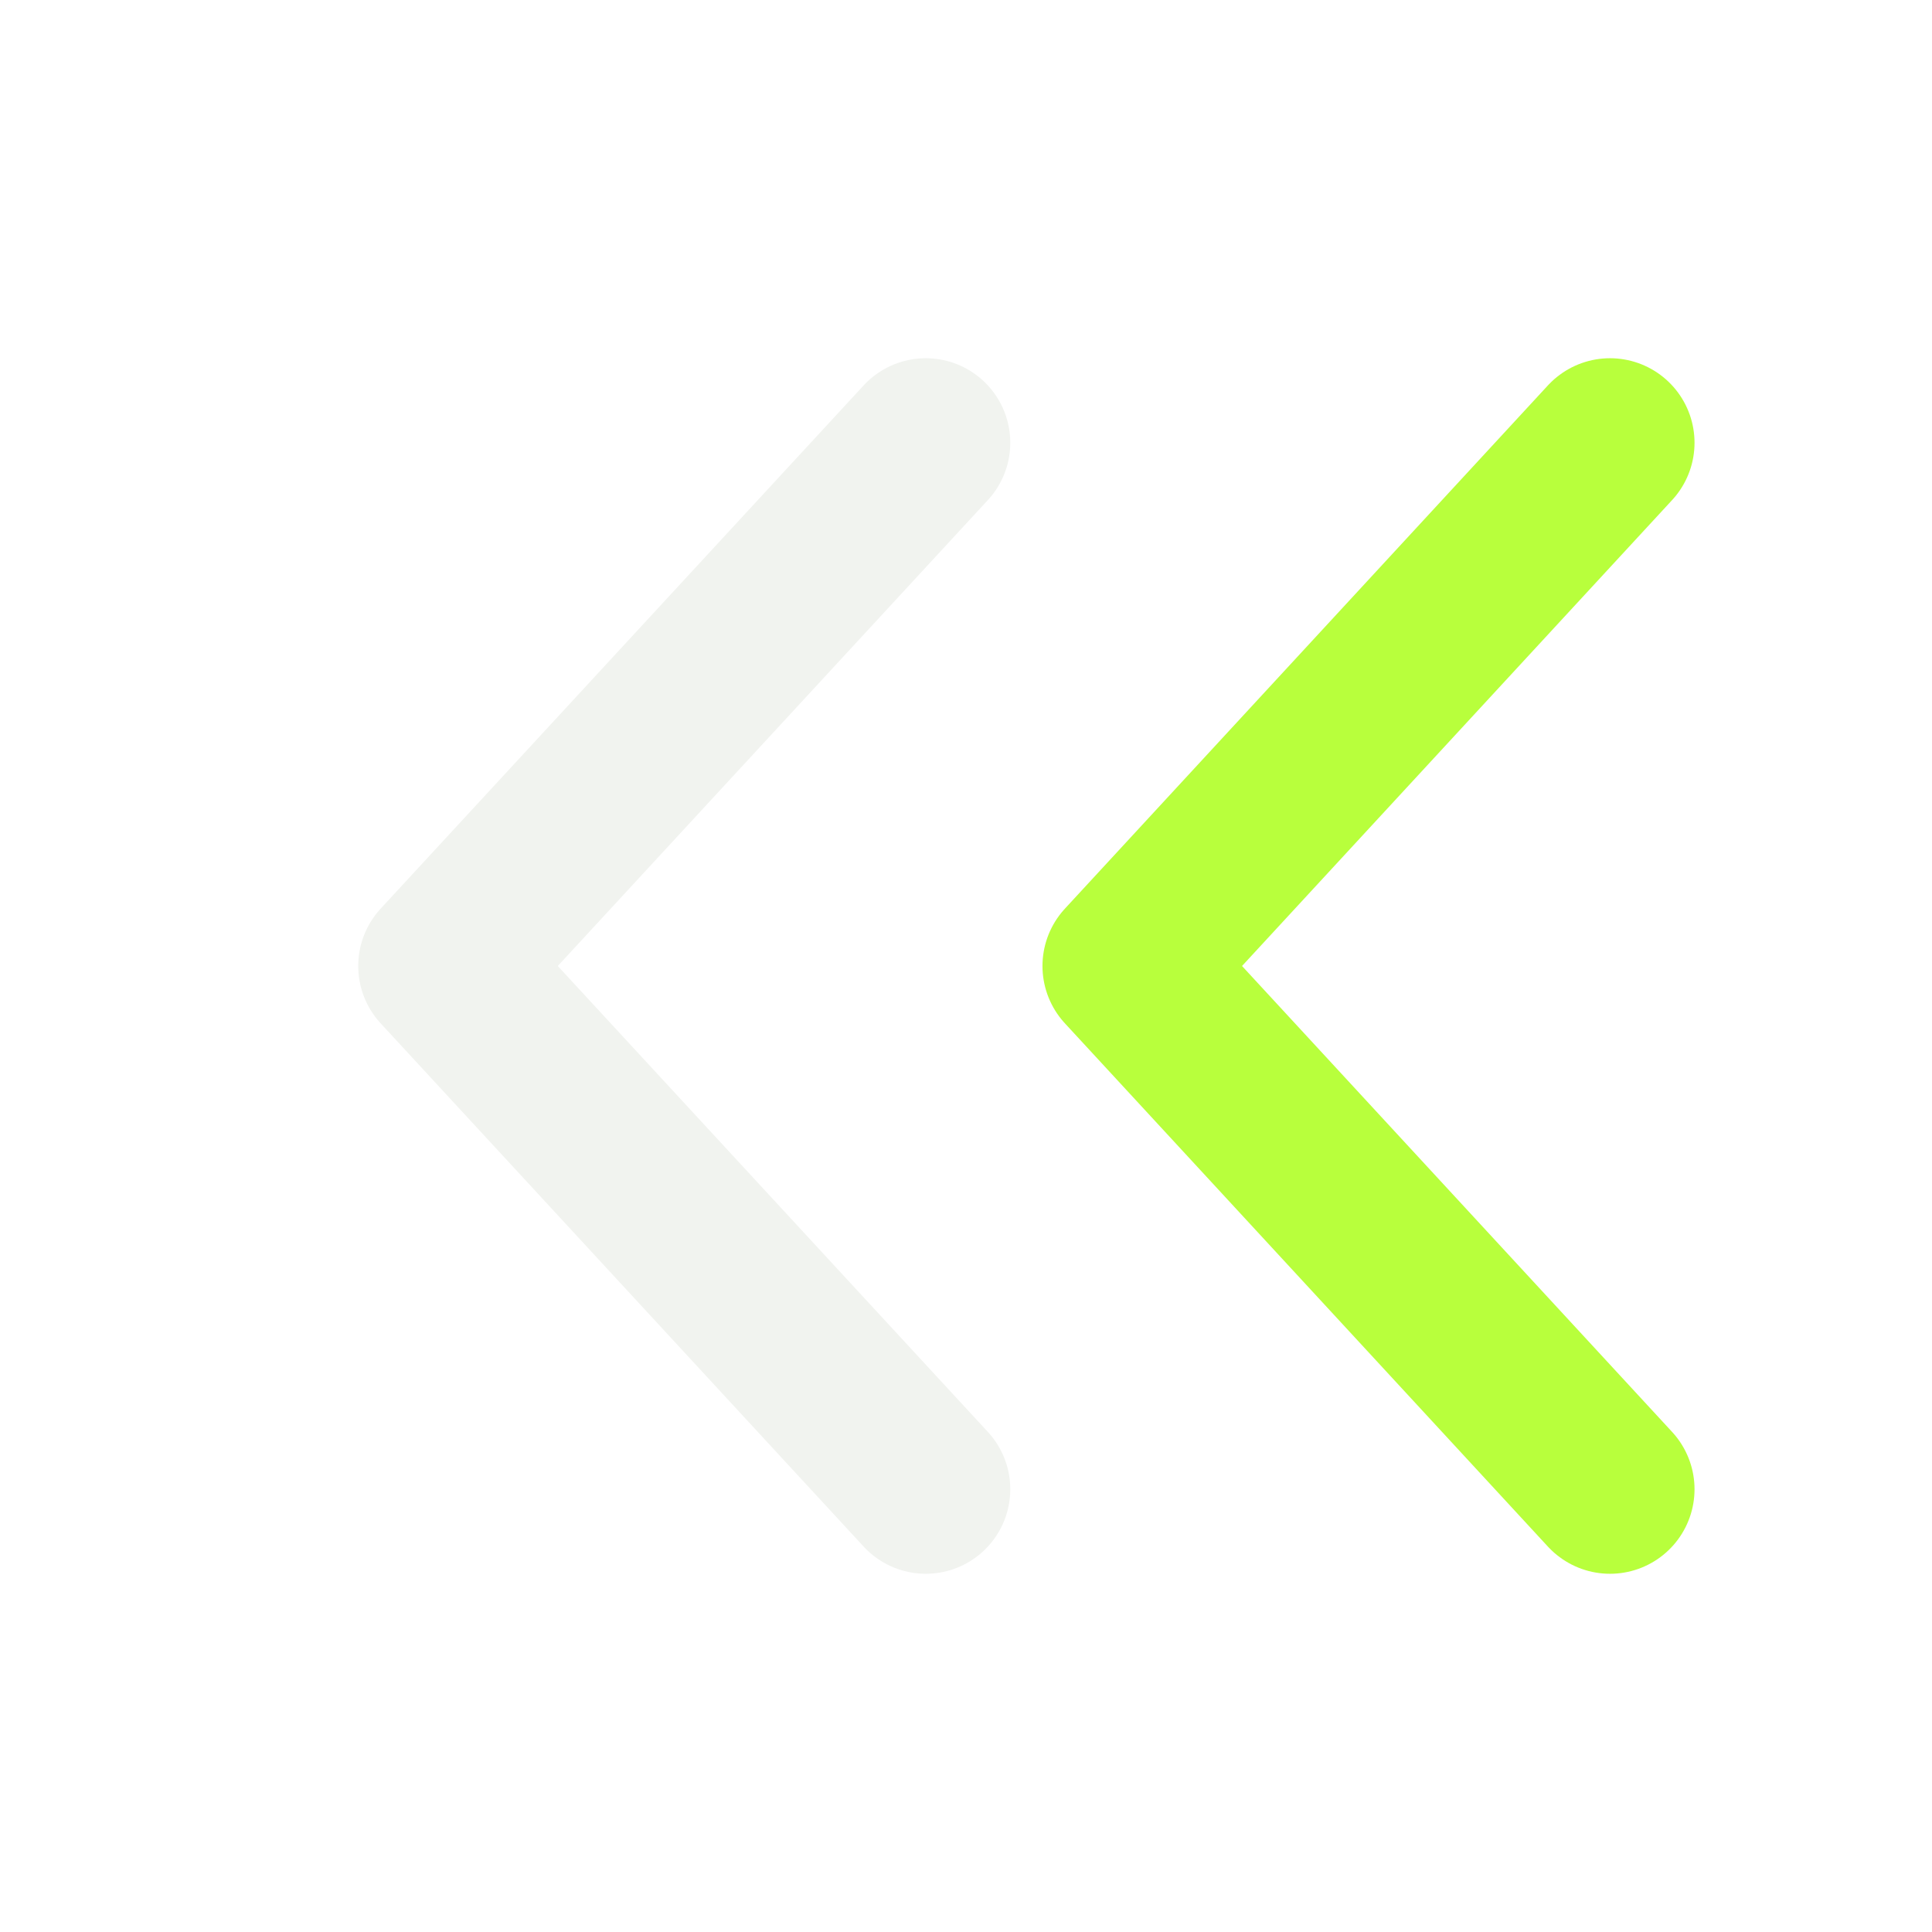
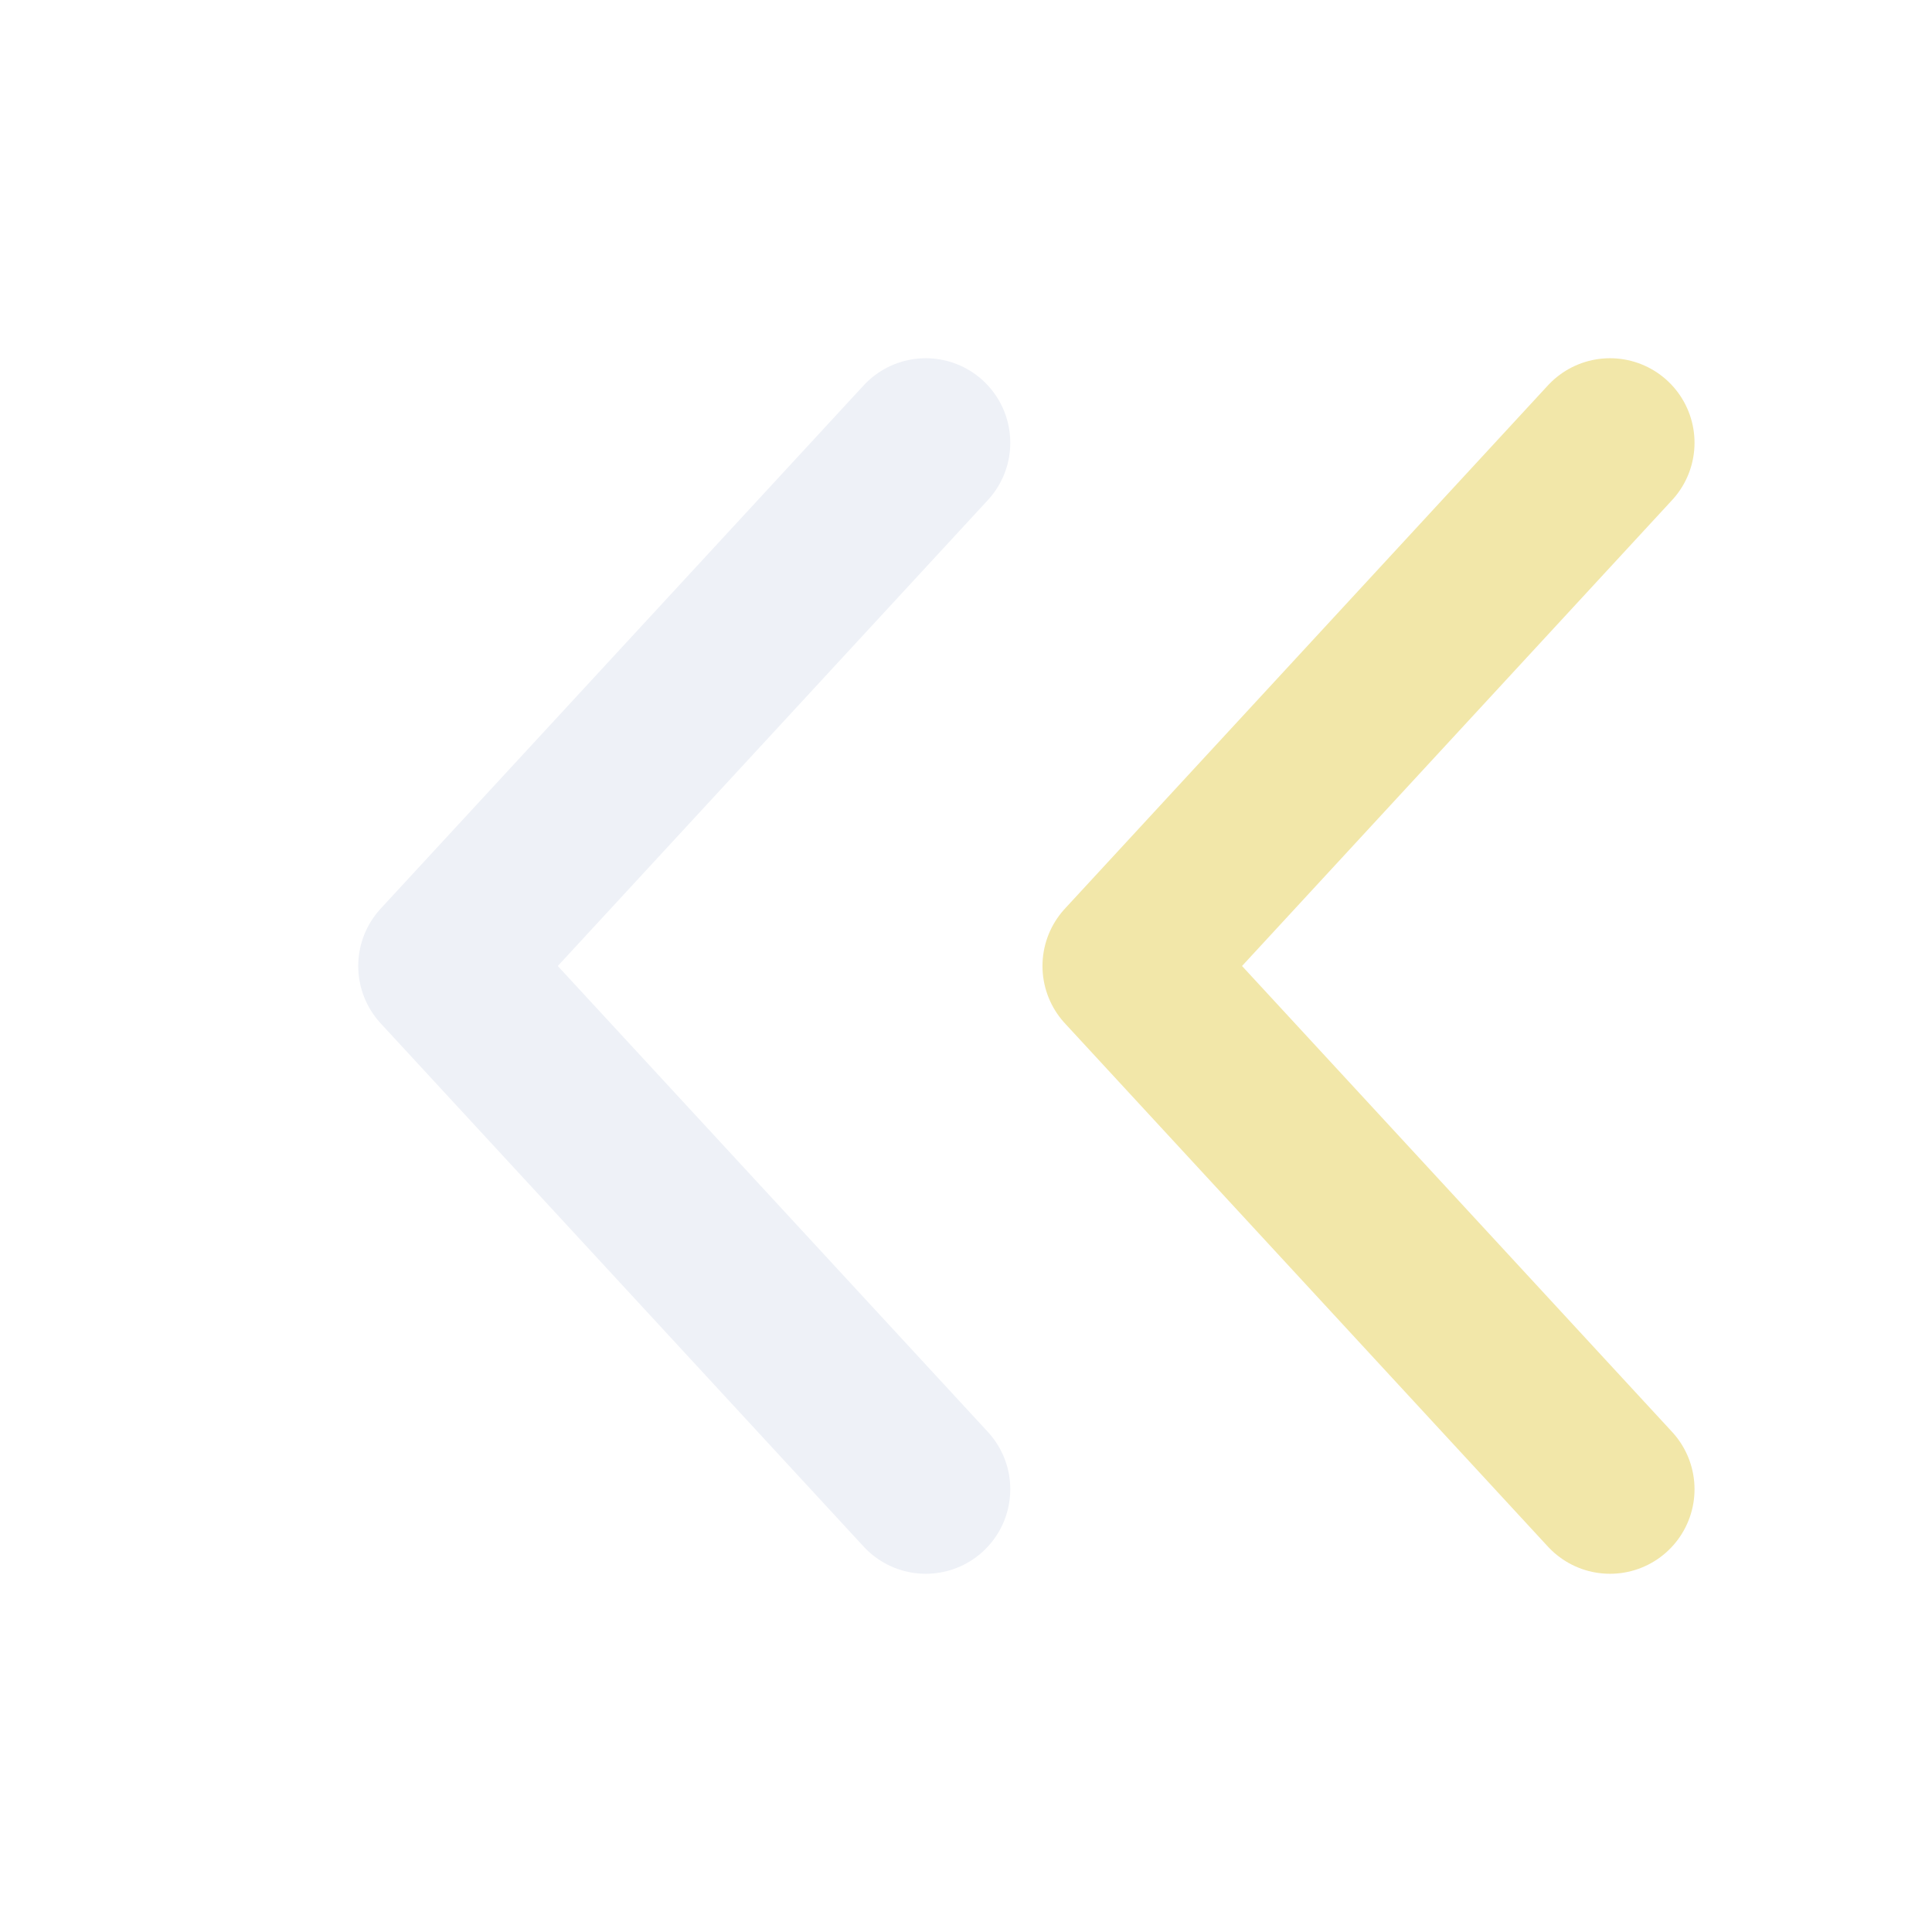
<svg xmlns="http://www.w3.org/2000/svg" viewBox="0 0 24 24" fill="none" role="img" aria-label="Backshift">
-   <path d="M11.5 5.5 5.5 12l6 6.5" stroke="#F1F3EF" stroke-width="2.1" stroke-linecap="round" stroke-linejoin="round" />
-   <path d="M20 5.5 14 12l6 6.5" stroke="#B8FF3C" stroke-width="2.1" stroke-linecap="round" stroke-linejoin="round" />
+   <path d="M11.5 5.5 5.5 12l6 6.5" stroke="#EEF1F7" stroke-width="2.1" stroke-linecap="round" stroke-linejoin="round" />
+   <path d="M20 5.5 14 12l6 6.5" stroke="#F2E7A9" stroke-width="2.1" stroke-linecap="round" stroke-linejoin="round" />
</svg>
